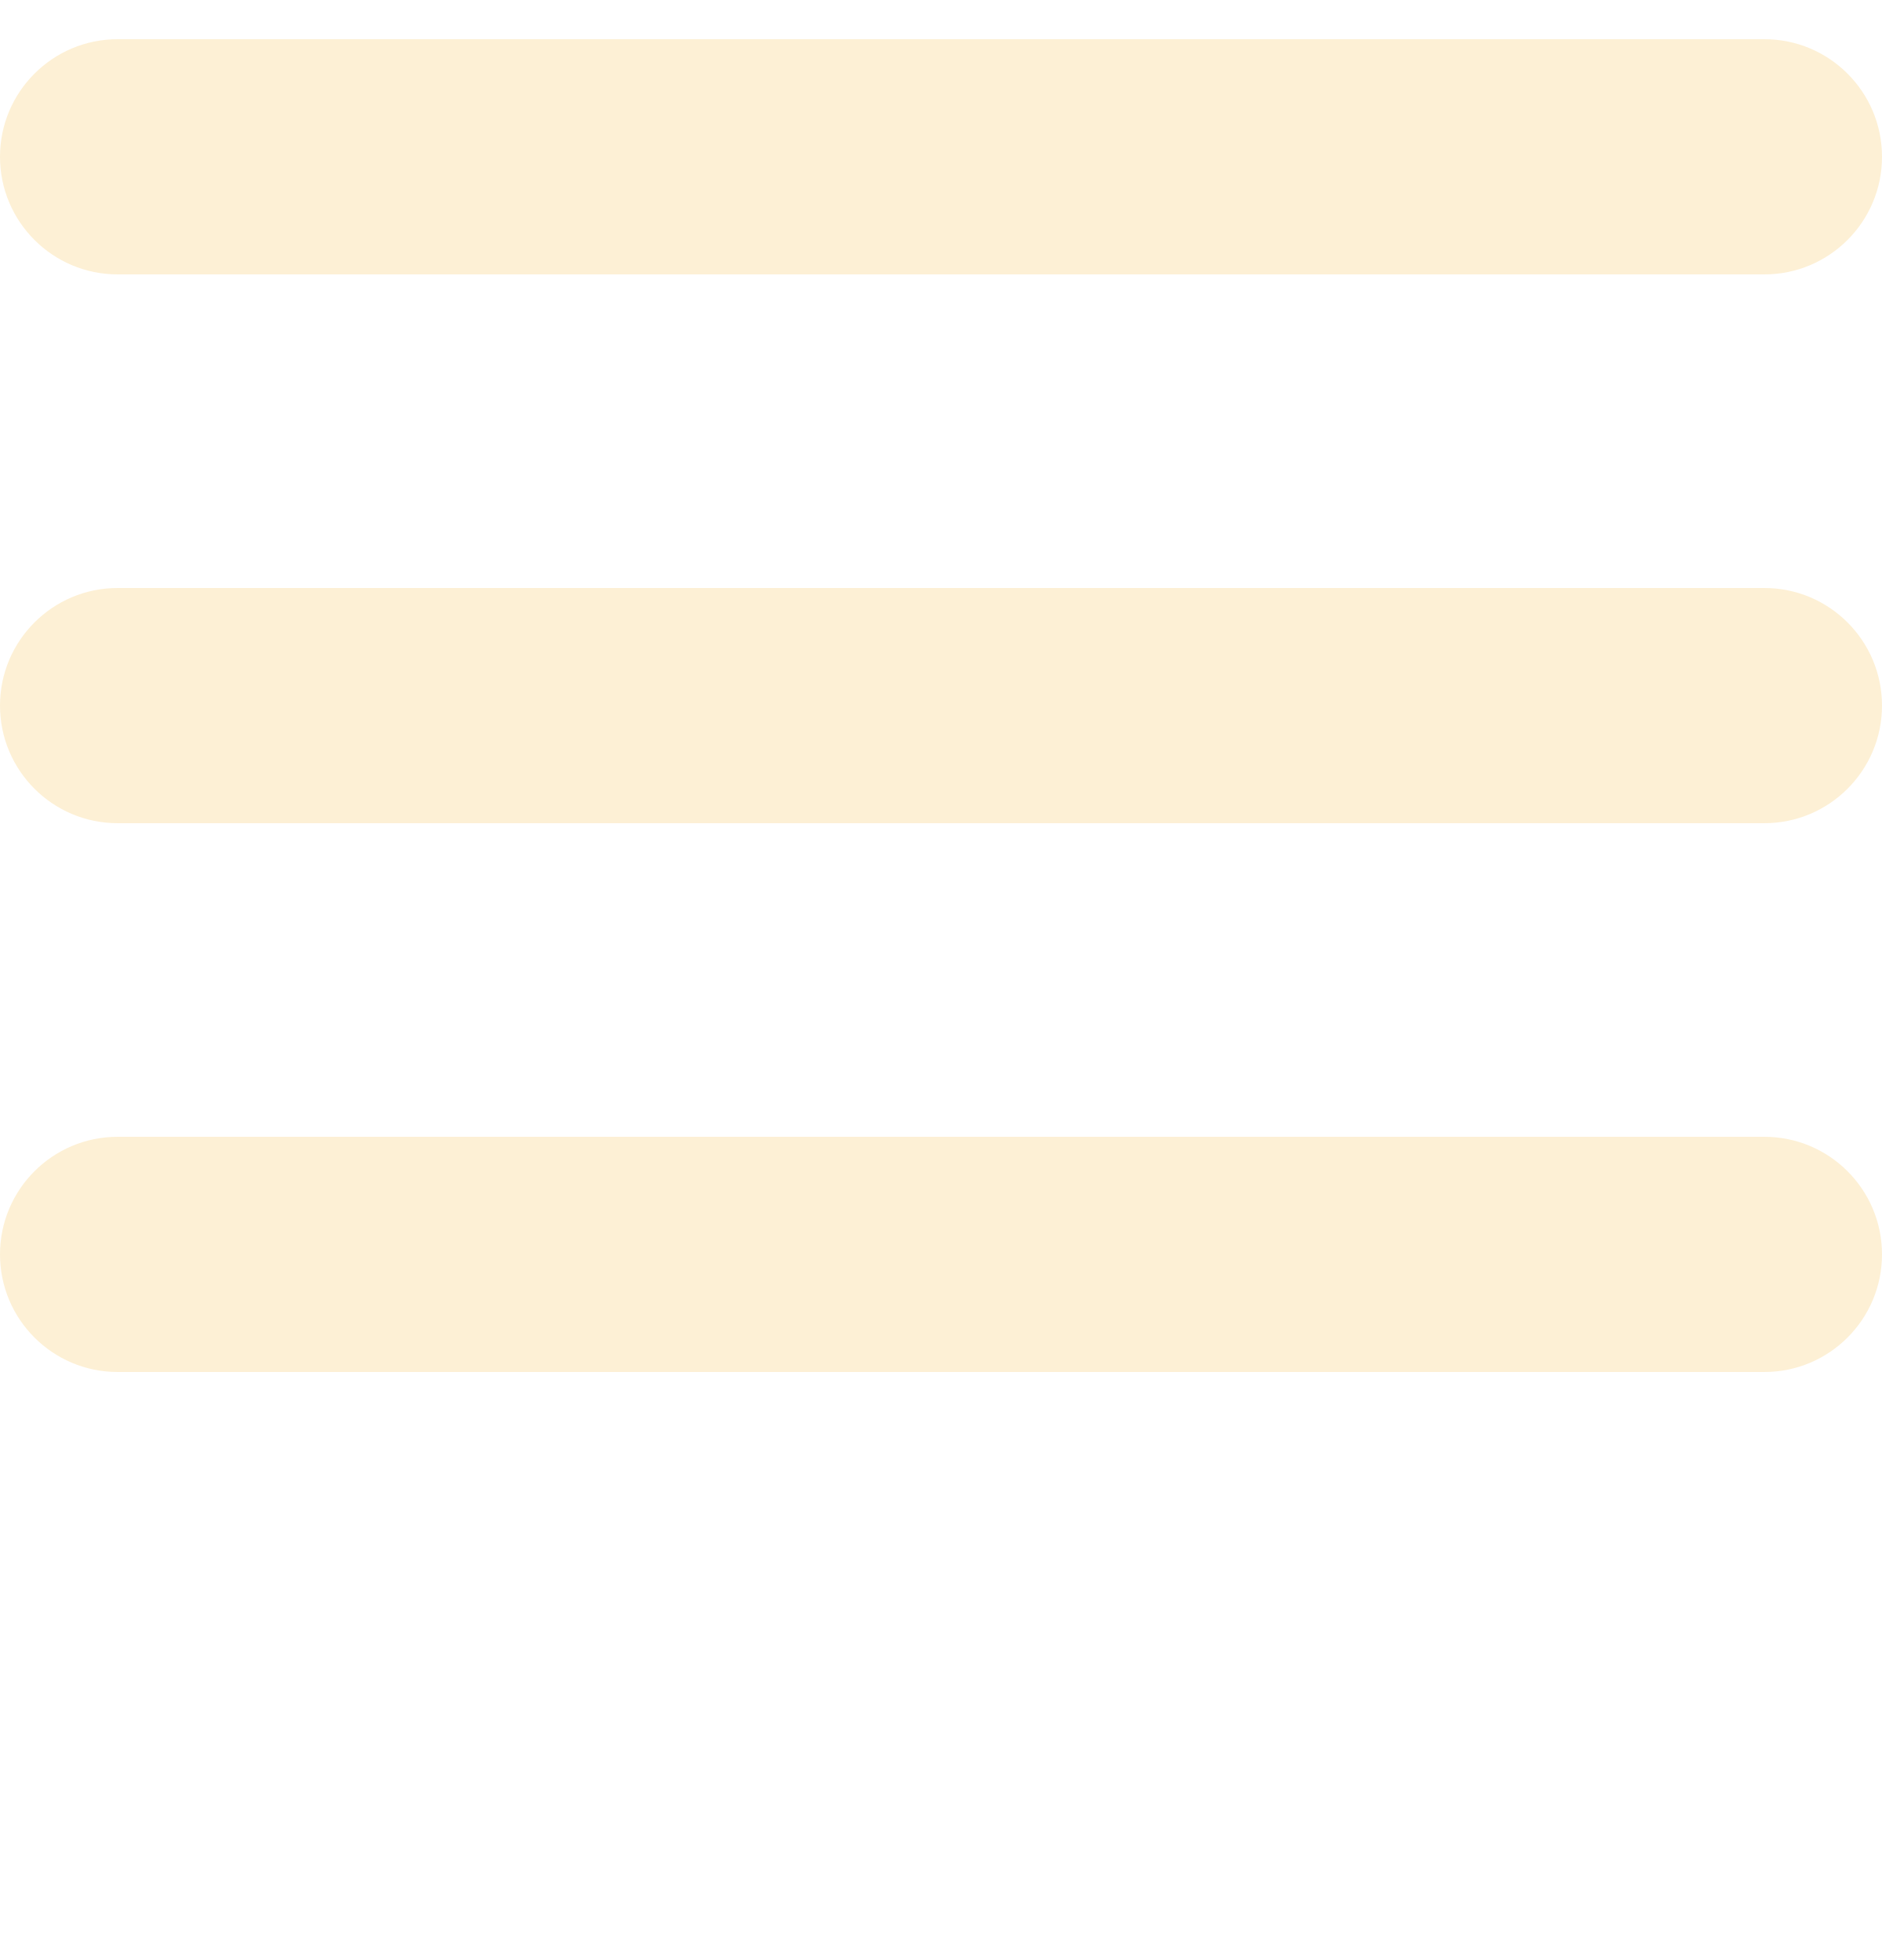
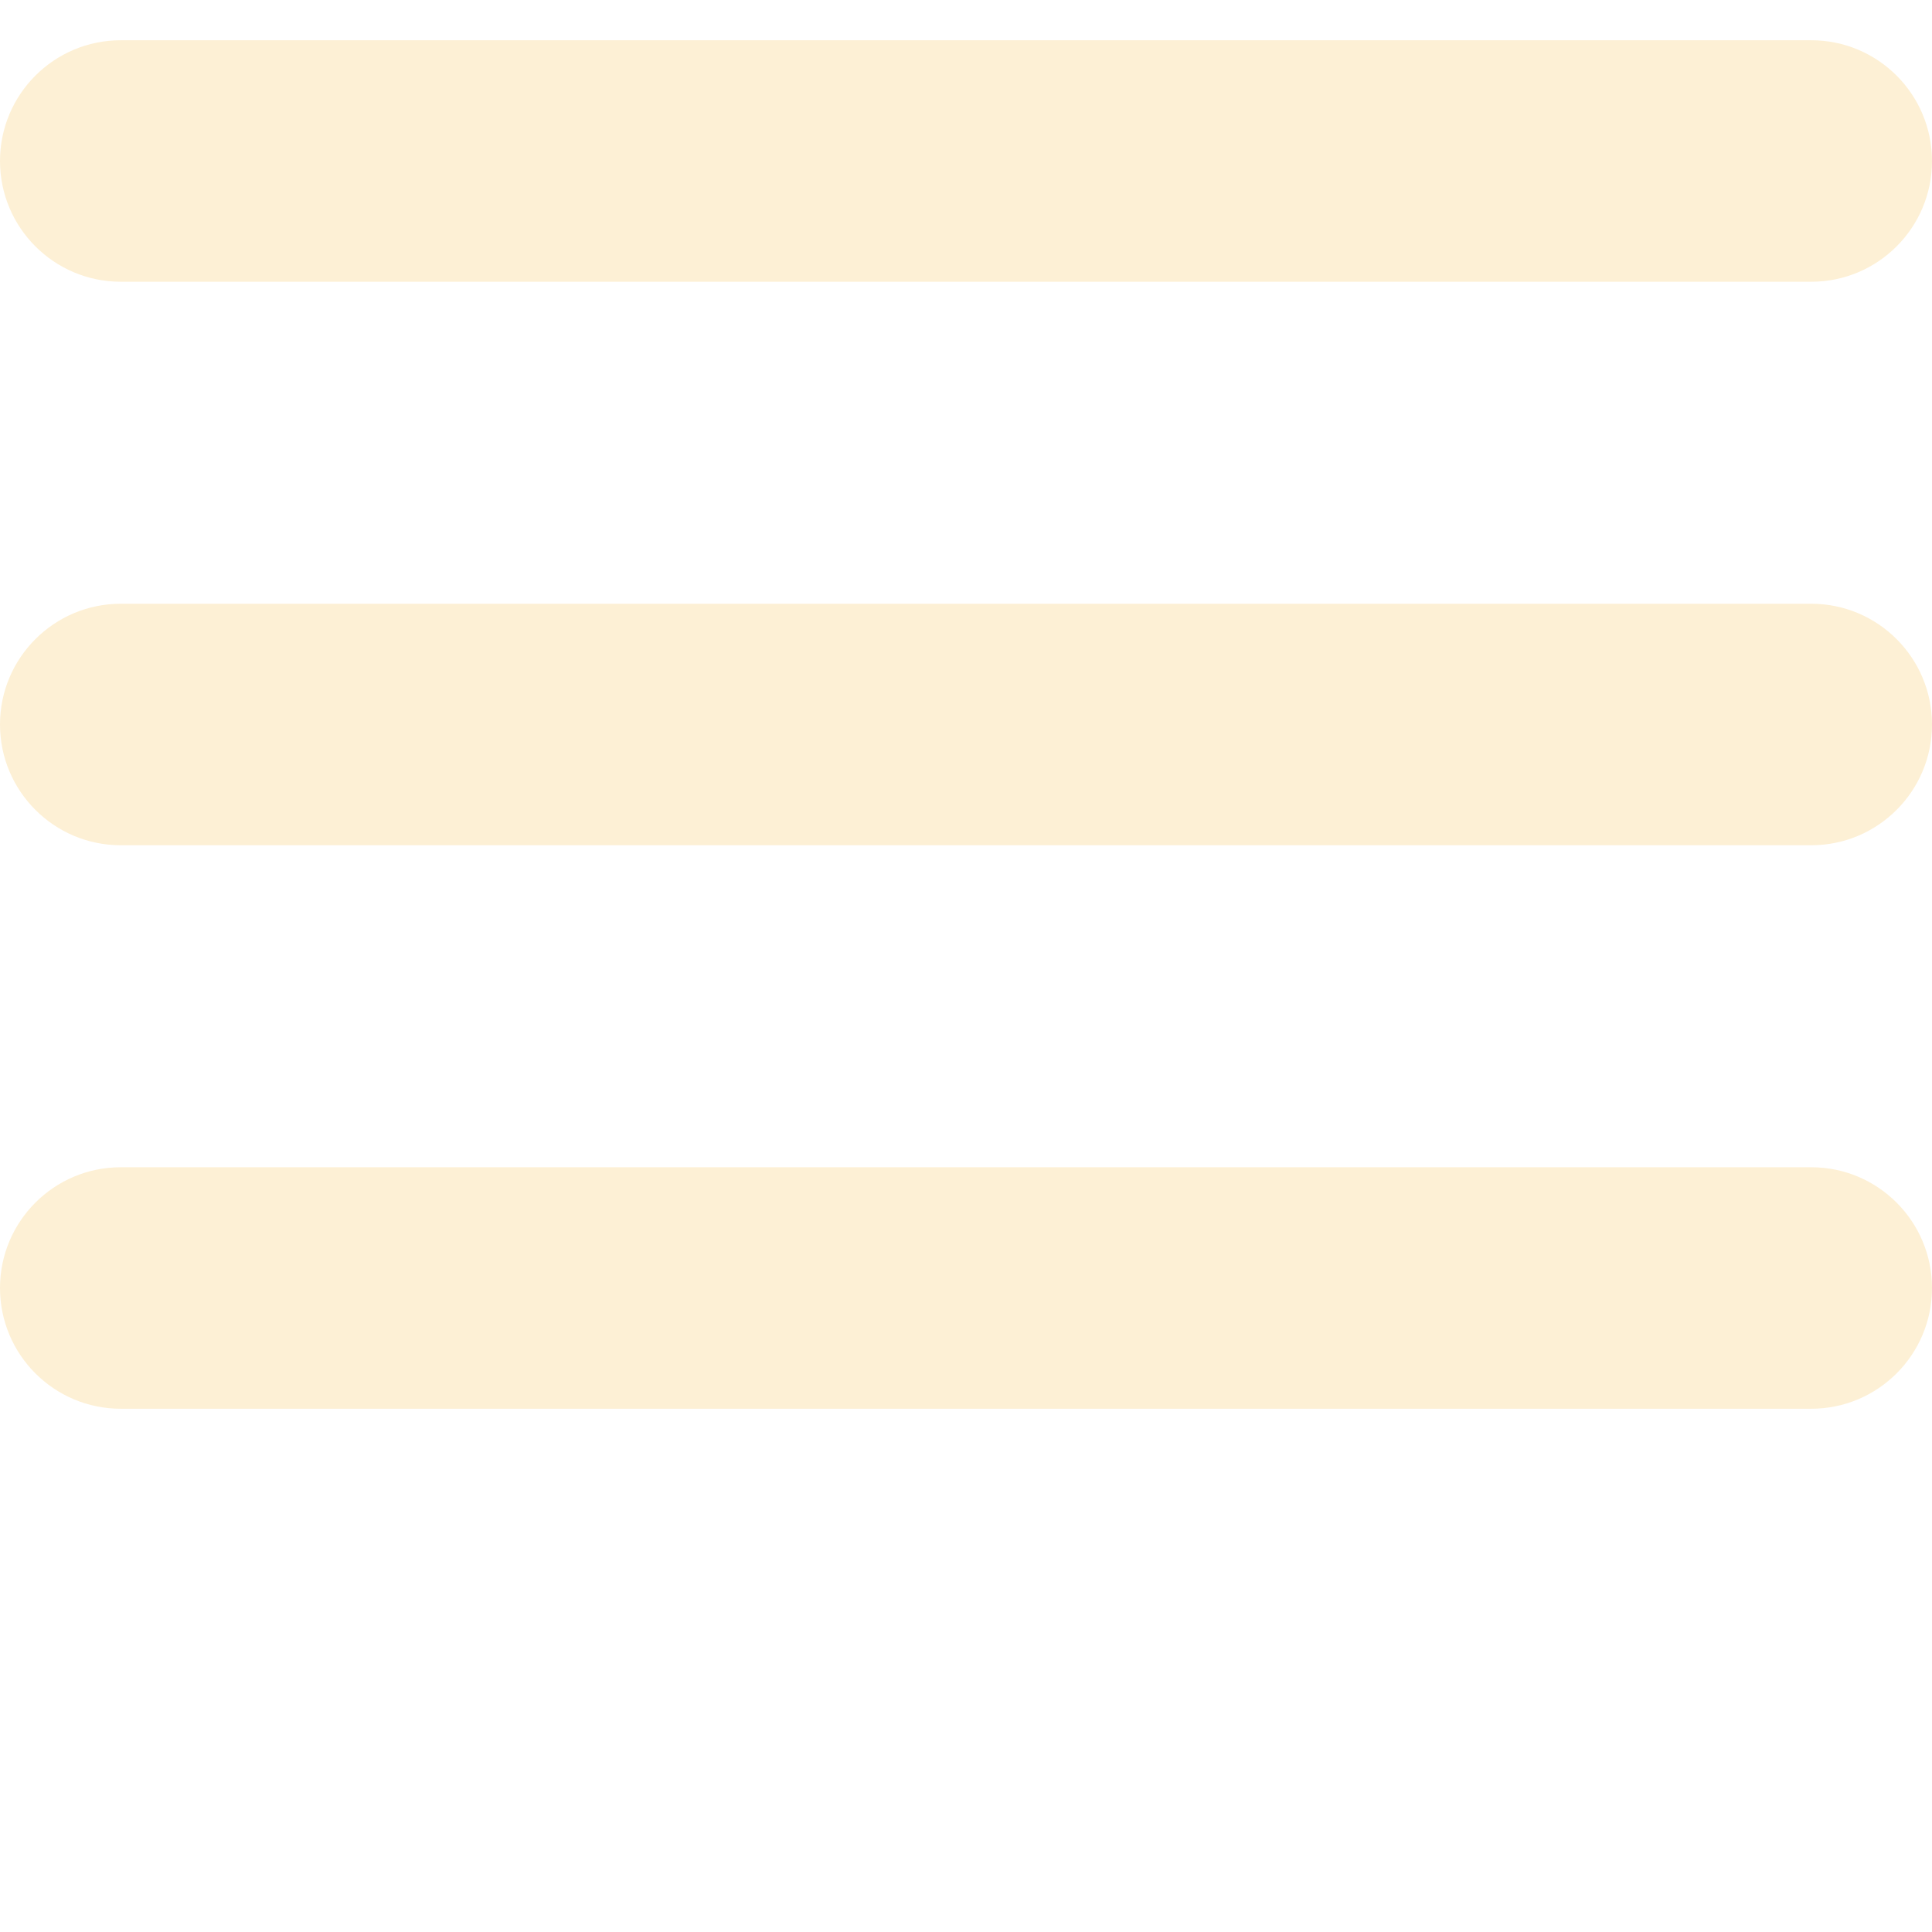
- <svg xmlns="http://www.w3.org/2000/svg" width="24" height="25" viewBox="0 0 24 25" fill="none">
+ <svg xmlns="http://www.w3.org/2000/svg" width="24" height="24" viewBox="0 0 24 24" fill="none">
  <path d="M22.5 7.5H1.5C0.672 7.5 0 8.172 0 9C0 9.828 0.672 10.5 1.5 10.5H22.5C23.328 10.5 24 9.828 24 9C24 8.172 23.328 7.5 22.5 7.5Z" fill="#FDF0D5" />
  <path d="M1.5 3.5H22.5C23.328 3.5 24 2.828 24 2C24 1.172 23.328 0.5 22.5 0.5H1.5C0.672 0.5 0 1.172 0 2C0 2.828 0.672 3.5 1.5 3.5Z" fill="#FDF0D5" />
  <path d="M22.5 14.5H1.5C0.672 14.5 0 15.172 0 16C0 16.828 0.672 17.5 1.5 17.5H22.5C23.328 17.5 24 16.828 24 16C24 15.172 23.328 14.5 22.5 14.5Z" fill="#FDF0D5" />
</svg>
